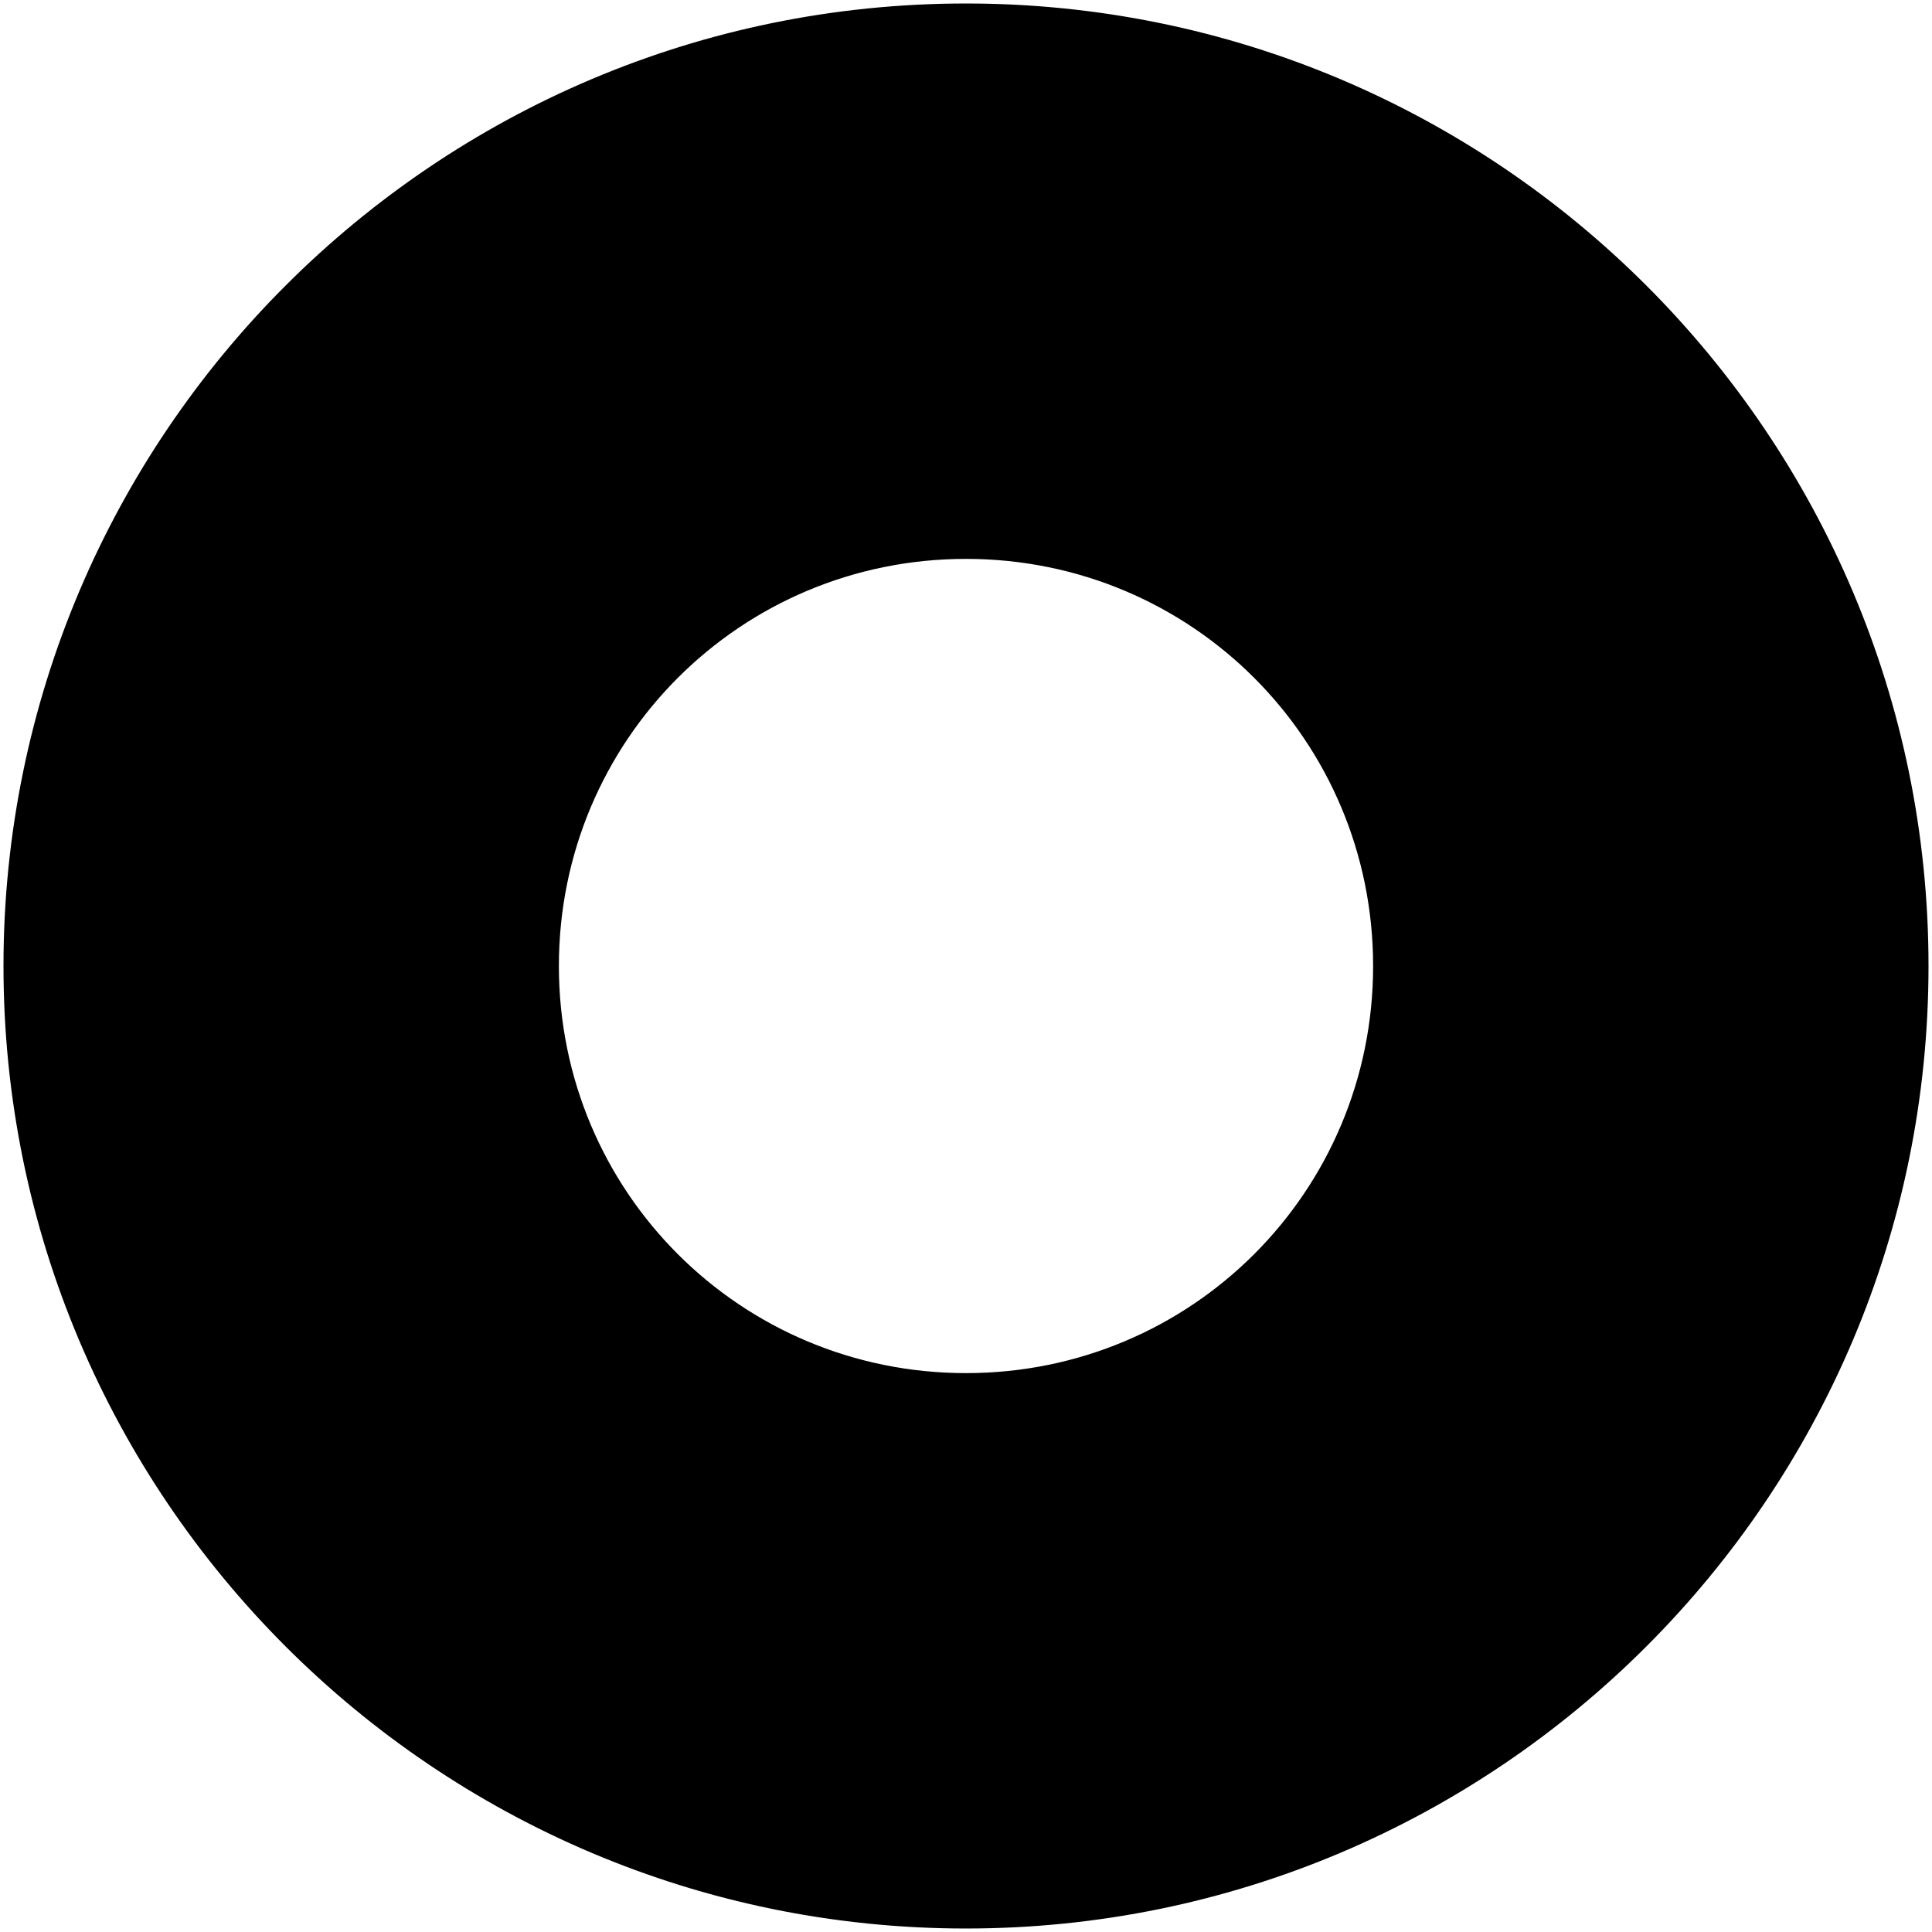
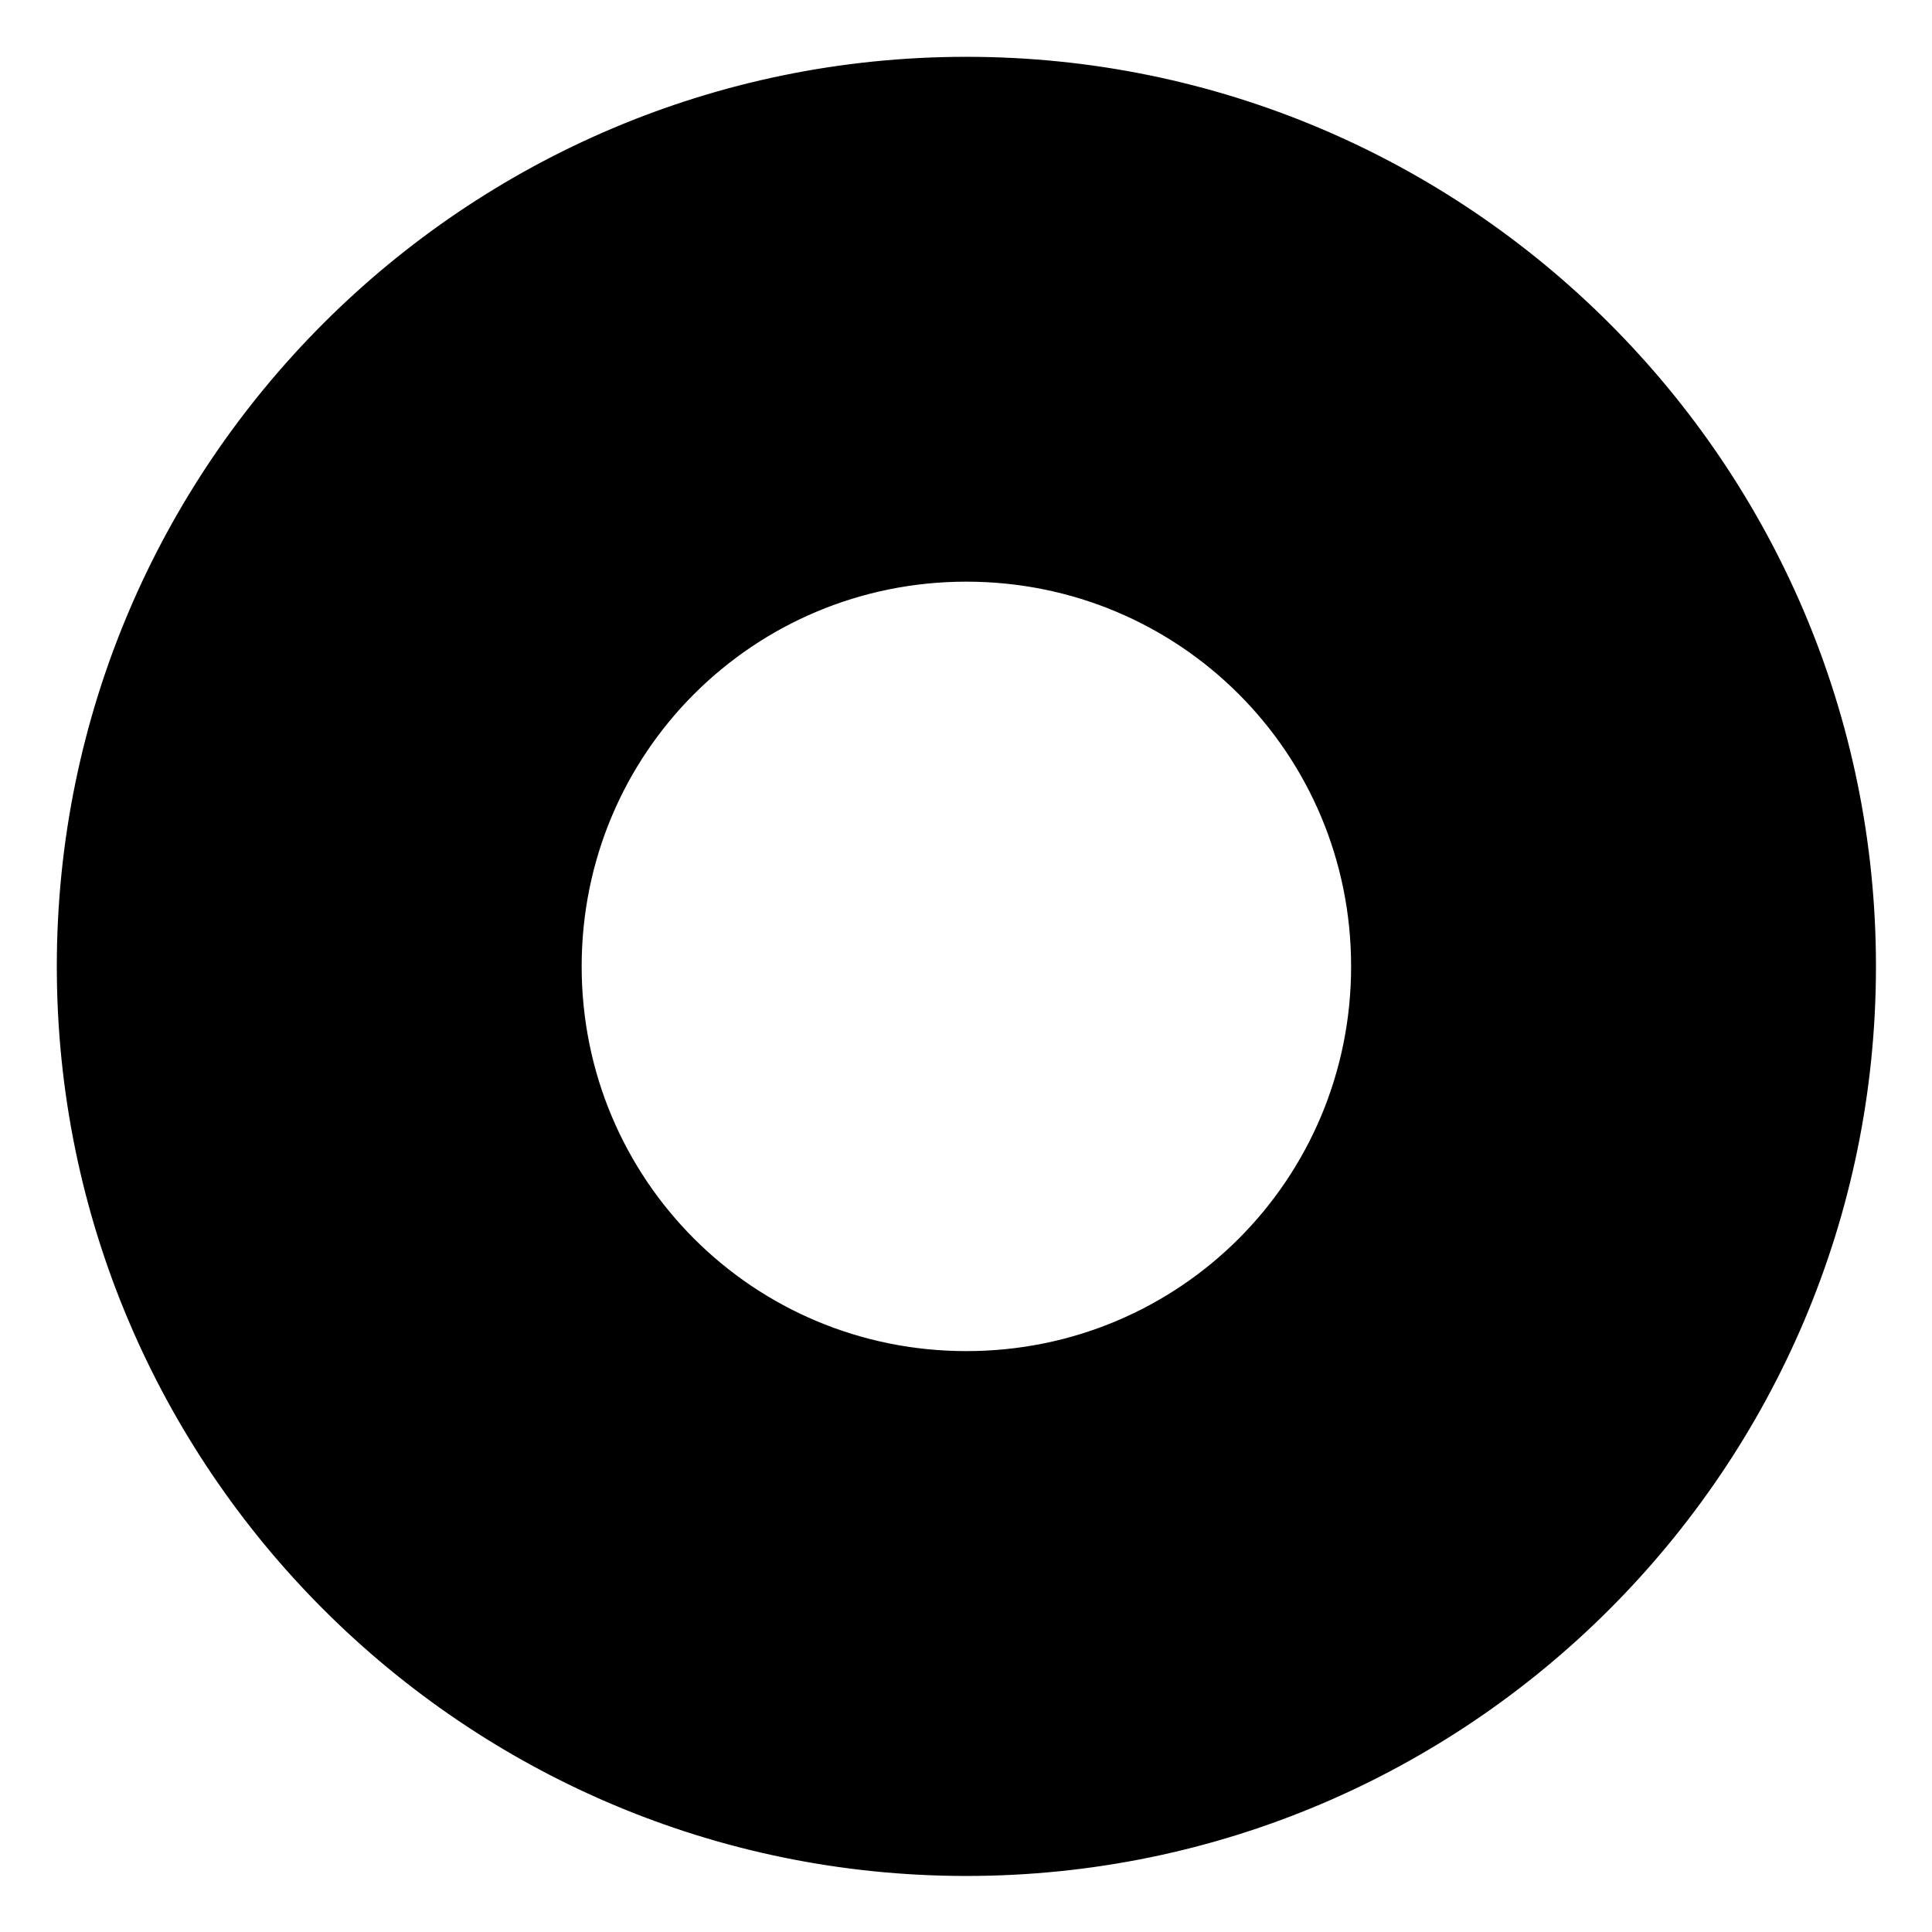
- <svg xmlns="http://www.w3.org/2000/svg" width="512" height="512" viewBox="0 0 1024 1024">
-   <path fill="#000" stroke="#000" stroke-width="4" d="M512 3.848C231.61 3.848 3.848 231.61 3.848 512S231.61 1020.152 512 1020.152 1020.152 792.39 1020.152 512 792.39 3.848 512 3.848zm0 725.931c-120.686 0-217.78-97.093-217.78-217.779S391.315 294.22 512 294.22 729.78 391.315 729.78 512 632.685 729.78 512 729.78z" />
+ <svg xmlns="http://www.w3.org/2000/svg" width="1024" height="1024" viewBox="0 0 1024 1024">
+   <g transform="translate(28.365, 28.365) scale(0.945)">
+     <path stroke="#000" stroke-width="4" d="M512 3.848C231.61 3.848 3.848 231.61 3.848 512S231.61 1020.152 512 1020.152 1020.152 792.39 1020.152 512 792.39 3.848 512 3.848zm0 725.931c-120.686 0-217.78-97.093-217.78-217.779S391.315 294.22 512 294.22 729.78 391.315 729.78 512 632.685 729.78 512 729.78z" />
+   </g>
</svg>
